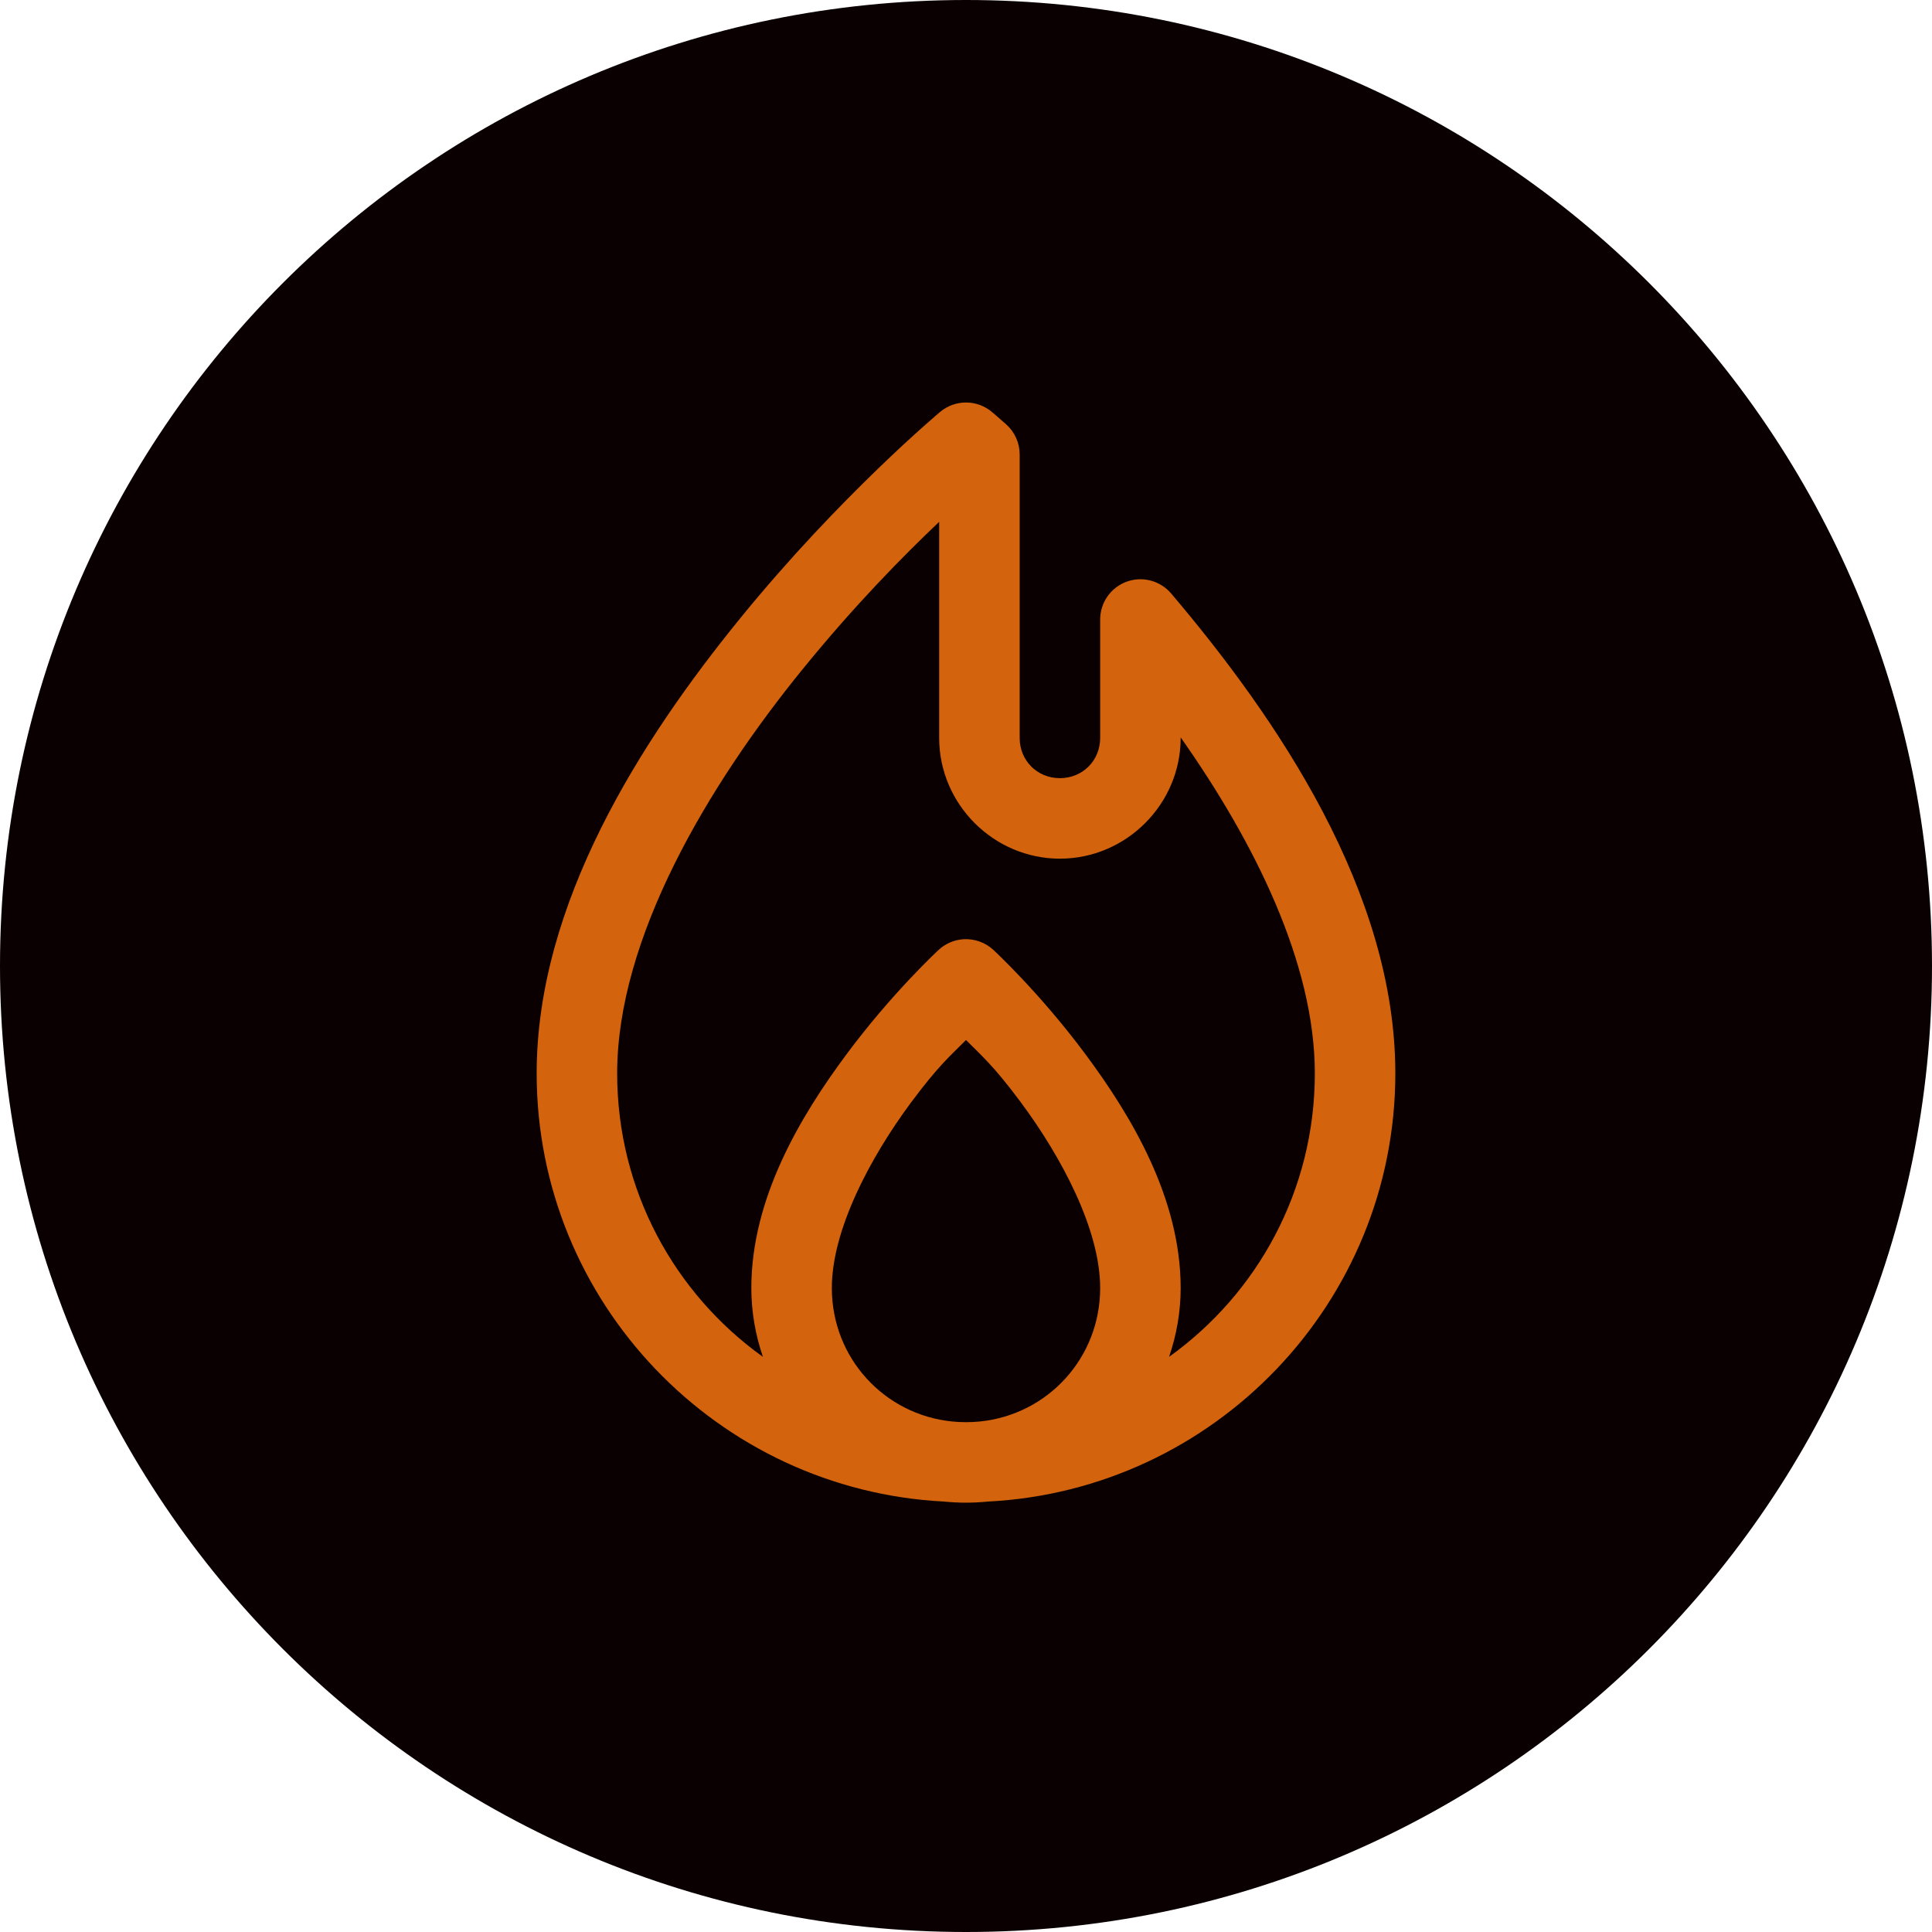
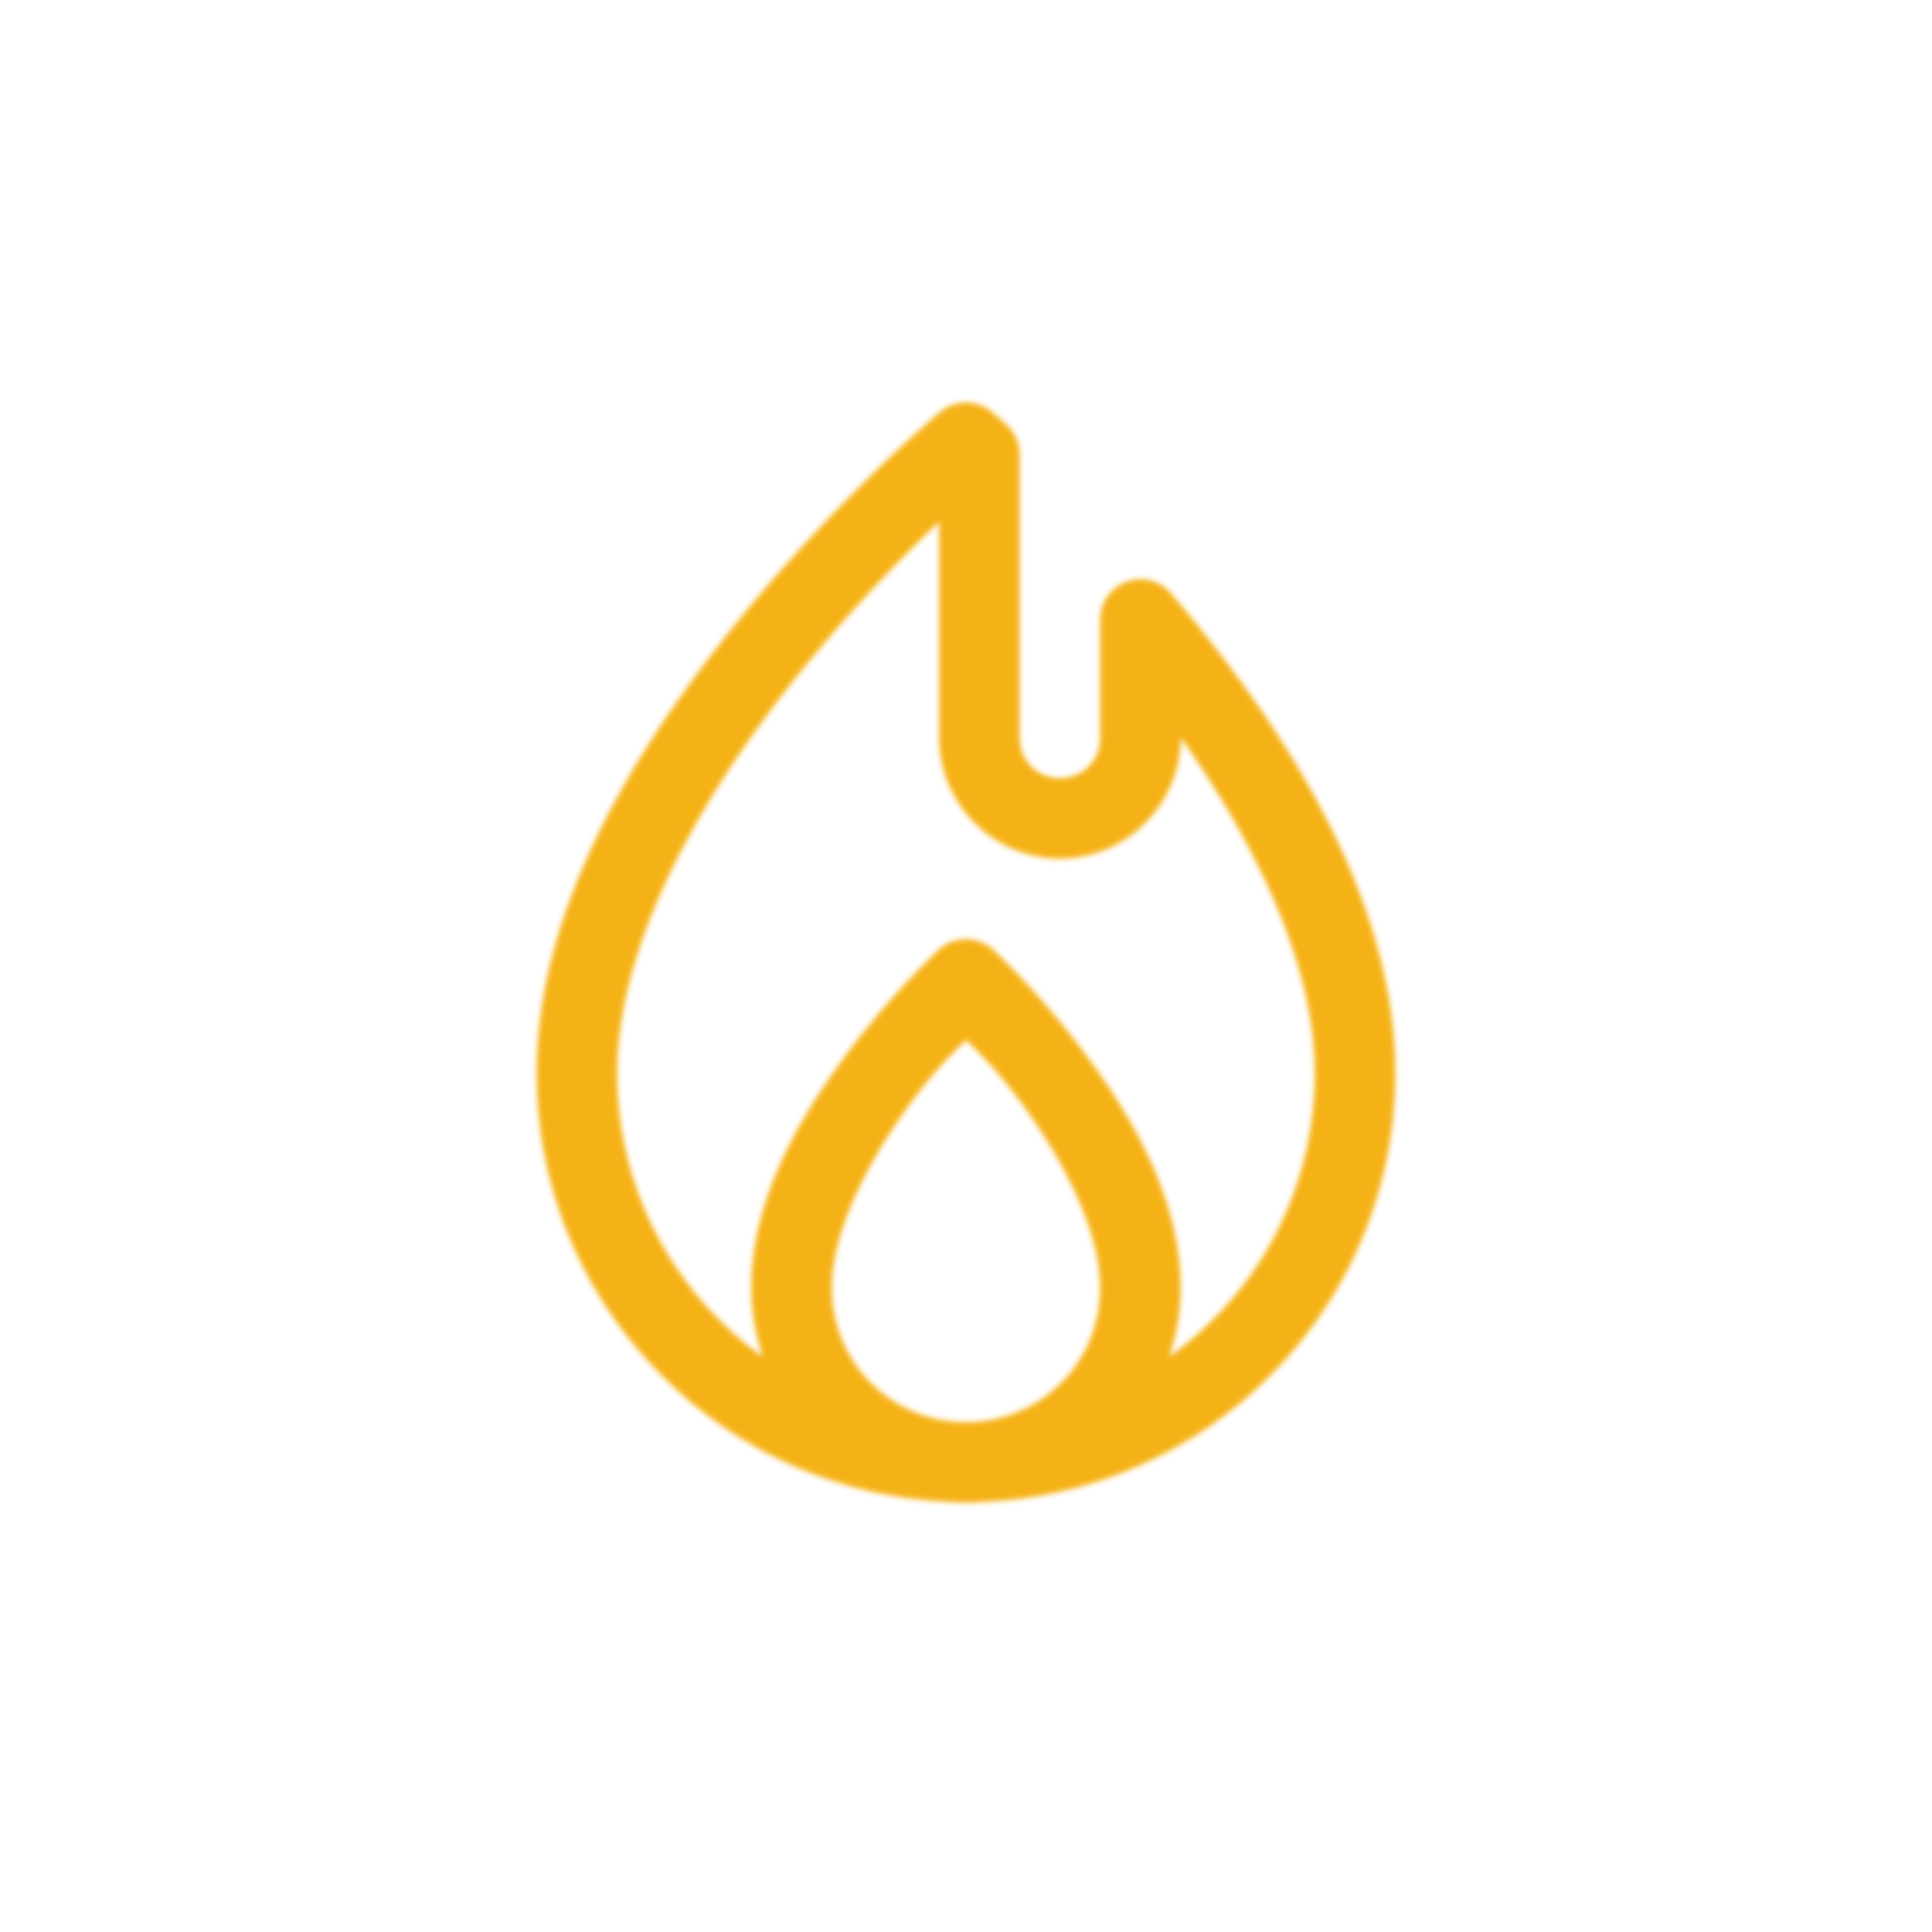
- <svg xmlns="http://www.w3.org/2000/svg" width="72" height="72" viewBox="0 0 72 72" fill="none">
-   <rect width="72" height="72" rx="36" fill="#0A0001" />
-   <path d="M36 15C35.648 15 35.307 15.124 35.037 15.35C35.037 15.35 31.309 18.465 27.586 23.041C23.862 27.616 20 33.68 20 40C20 48.544 26.746 55.53 35.185 55.959C35.454 55.986 35.725 56 36 56C36.275 56 36.546 55.986 36.815 55.959C45.254 55.53 52 48.544 52 40C52 33.243 47.601 26.778 43.645 22.117C43.446 21.883 43.18 21.715 42.883 21.637C42.586 21.558 42.272 21.573 41.983 21.679C41.695 21.785 41.446 21.977 41.27 22.229C41.094 22.481 41 22.781 41 23.088V27.5C41 28.346 40.346 29 39.5 29C38.654 29 38 28.346 38 27.5V16.936C38 16.723 37.955 16.513 37.868 16.32C37.78 16.126 37.653 15.953 37.494 15.812C37.169 15.524 36.967 15.354 36.967 15.354C36.696 15.125 36.354 15 36 15ZM35 19.447V27.5C35 29.968 37.032 32 39.5 32C41.968 32 44 29.968 44 27.5V27.48C46.738 31.365 49 35.889 49 40C49 44.367 46.856 48.211 43.568 50.566C43.844 49.759 44 48.897 44 48C44 44.659 42.17 41.601 40.455 39.293C38.74 36.985 37.018 35.398 37.018 35.398C36.87 35.262 36.697 35.157 36.508 35.089C36.319 35.021 36.118 34.991 35.918 35.002C35.569 35.021 35.239 35.161 34.982 35.398C34.982 35.398 33.26 36.985 31.545 39.293C29.83 41.601 28 44.659 28 48C28 48.897 28.156 49.759 28.432 50.566C25.144 48.211 23 44.367 23 40C23 34.955 26.388 29.269 29.914 24.936C31.87 22.532 33.647 20.733 35 19.447ZM36 38.758C36.566 39.329 37.02 39.702 38.045 41.082C39.58 43.149 41 45.841 41 48C41 50.605 39.049 52.72 36.516 52.975C36.346 52.992 36.174 53 36 53C35.826 53 35.655 52.992 35.486 52.975C35.486 52.975 35.485 52.975 35.484 52.975C32.951 52.72 31 50.605 31 48C31 45.841 32.42 43.149 33.955 41.082C34.98 39.702 35.434 39.329 36 38.758Z" fill="#D4630D" />
+ <svg xmlns="http://www.w3.org/2000/svg" width="72" height="72" viewBox="0 0 72 72" fill="none" version="1.1" id="svg6">
+   <defs id="defs10">
+     <filter style="color-interpolation-filters:sRGB;" id="filter5982">
+       <feGaussianBlur stdDeviation="0.1 0.1" result="blur" id="feGaussianBlur5980" />
+     </filter>
+   </defs>
+   <path d="M36 15C35.648 15 35.307 15.124 35.037 15.35C35.037 15.35 31.309 18.465 27.586 23.041C23.862 27.616 20 33.68 20 40C20 48.544 26.746 55.53 35.185 55.959C35.454 55.986 35.725 56 36 56C36.275 56 36.546 55.986 36.815 55.959C45.254 55.53 52 48.544 52 40C52 33.243 47.601 26.778 43.645 22.117C43.446 21.883 43.18 21.715 42.883 21.637C42.586 21.558 42.272 21.573 41.983 21.679C41.695 21.785 41.446 21.977 41.27 22.229C41.094 22.481 41 22.781 41 23.088V27.5C41 28.346 40.346 29 39.5 29C38.654 29 38 28.346 38 27.5V16.936C38 16.723 37.955 16.513 37.868 16.32C37.78 16.126 37.653 15.953 37.494 15.812C37.169 15.524 36.967 15.354 36.967 15.354C36.696 15.125 36.354 15 36 15ZM35 19.447V27.5C35 29.968 37.032 32 39.5 32C41.968 32 44 29.968 44 27.5V27.48C46.738 31.365 49 35.889 49 40C49 44.367 46.856 48.211 43.568 50.566C43.844 49.759 44 48.897 44 48C44 44.659 42.17 41.601 40.455 39.293C38.74 36.985 37.018 35.398 37.018 35.398C36.87 35.262 36.697 35.157 36.508 35.089C36.319 35.021 36.118 34.991 35.918 35.002C35.569 35.021 35.239 35.161 34.982 35.398C34.982 35.398 33.26 36.985 31.545 39.293C29.83 41.601 28 44.659 28 48C28 48.897 28.156 49.759 28.432 50.566C25.144 48.211 23 44.367 23 40C23 34.955 26.388 29.269 29.914 24.936C31.87 22.532 33.647 20.733 35 19.447ZM36 38.758C36.566 39.329 37.02 39.702 38.045 41.082C39.58 43.149 41 45.841 41 48C41 50.605 39.049 52.72 36.516 52.975C36.346 52.992 36.174 53 36 53C35.826 53 35.655 52.992 35.486 52.975C35.486 52.975 35.485 52.975 35.484 52.975C32.951 52.72 31 50.605 31 48C31 45.841 32.42 43.149 33.955 41.082C34.98 39.702 35.434 39.329 36 38.758Z" id="path4" style="fill:#f5b216;fill-opacity:1;filter:url(#filter5982)" fill="#D4630D" />
</svg>
